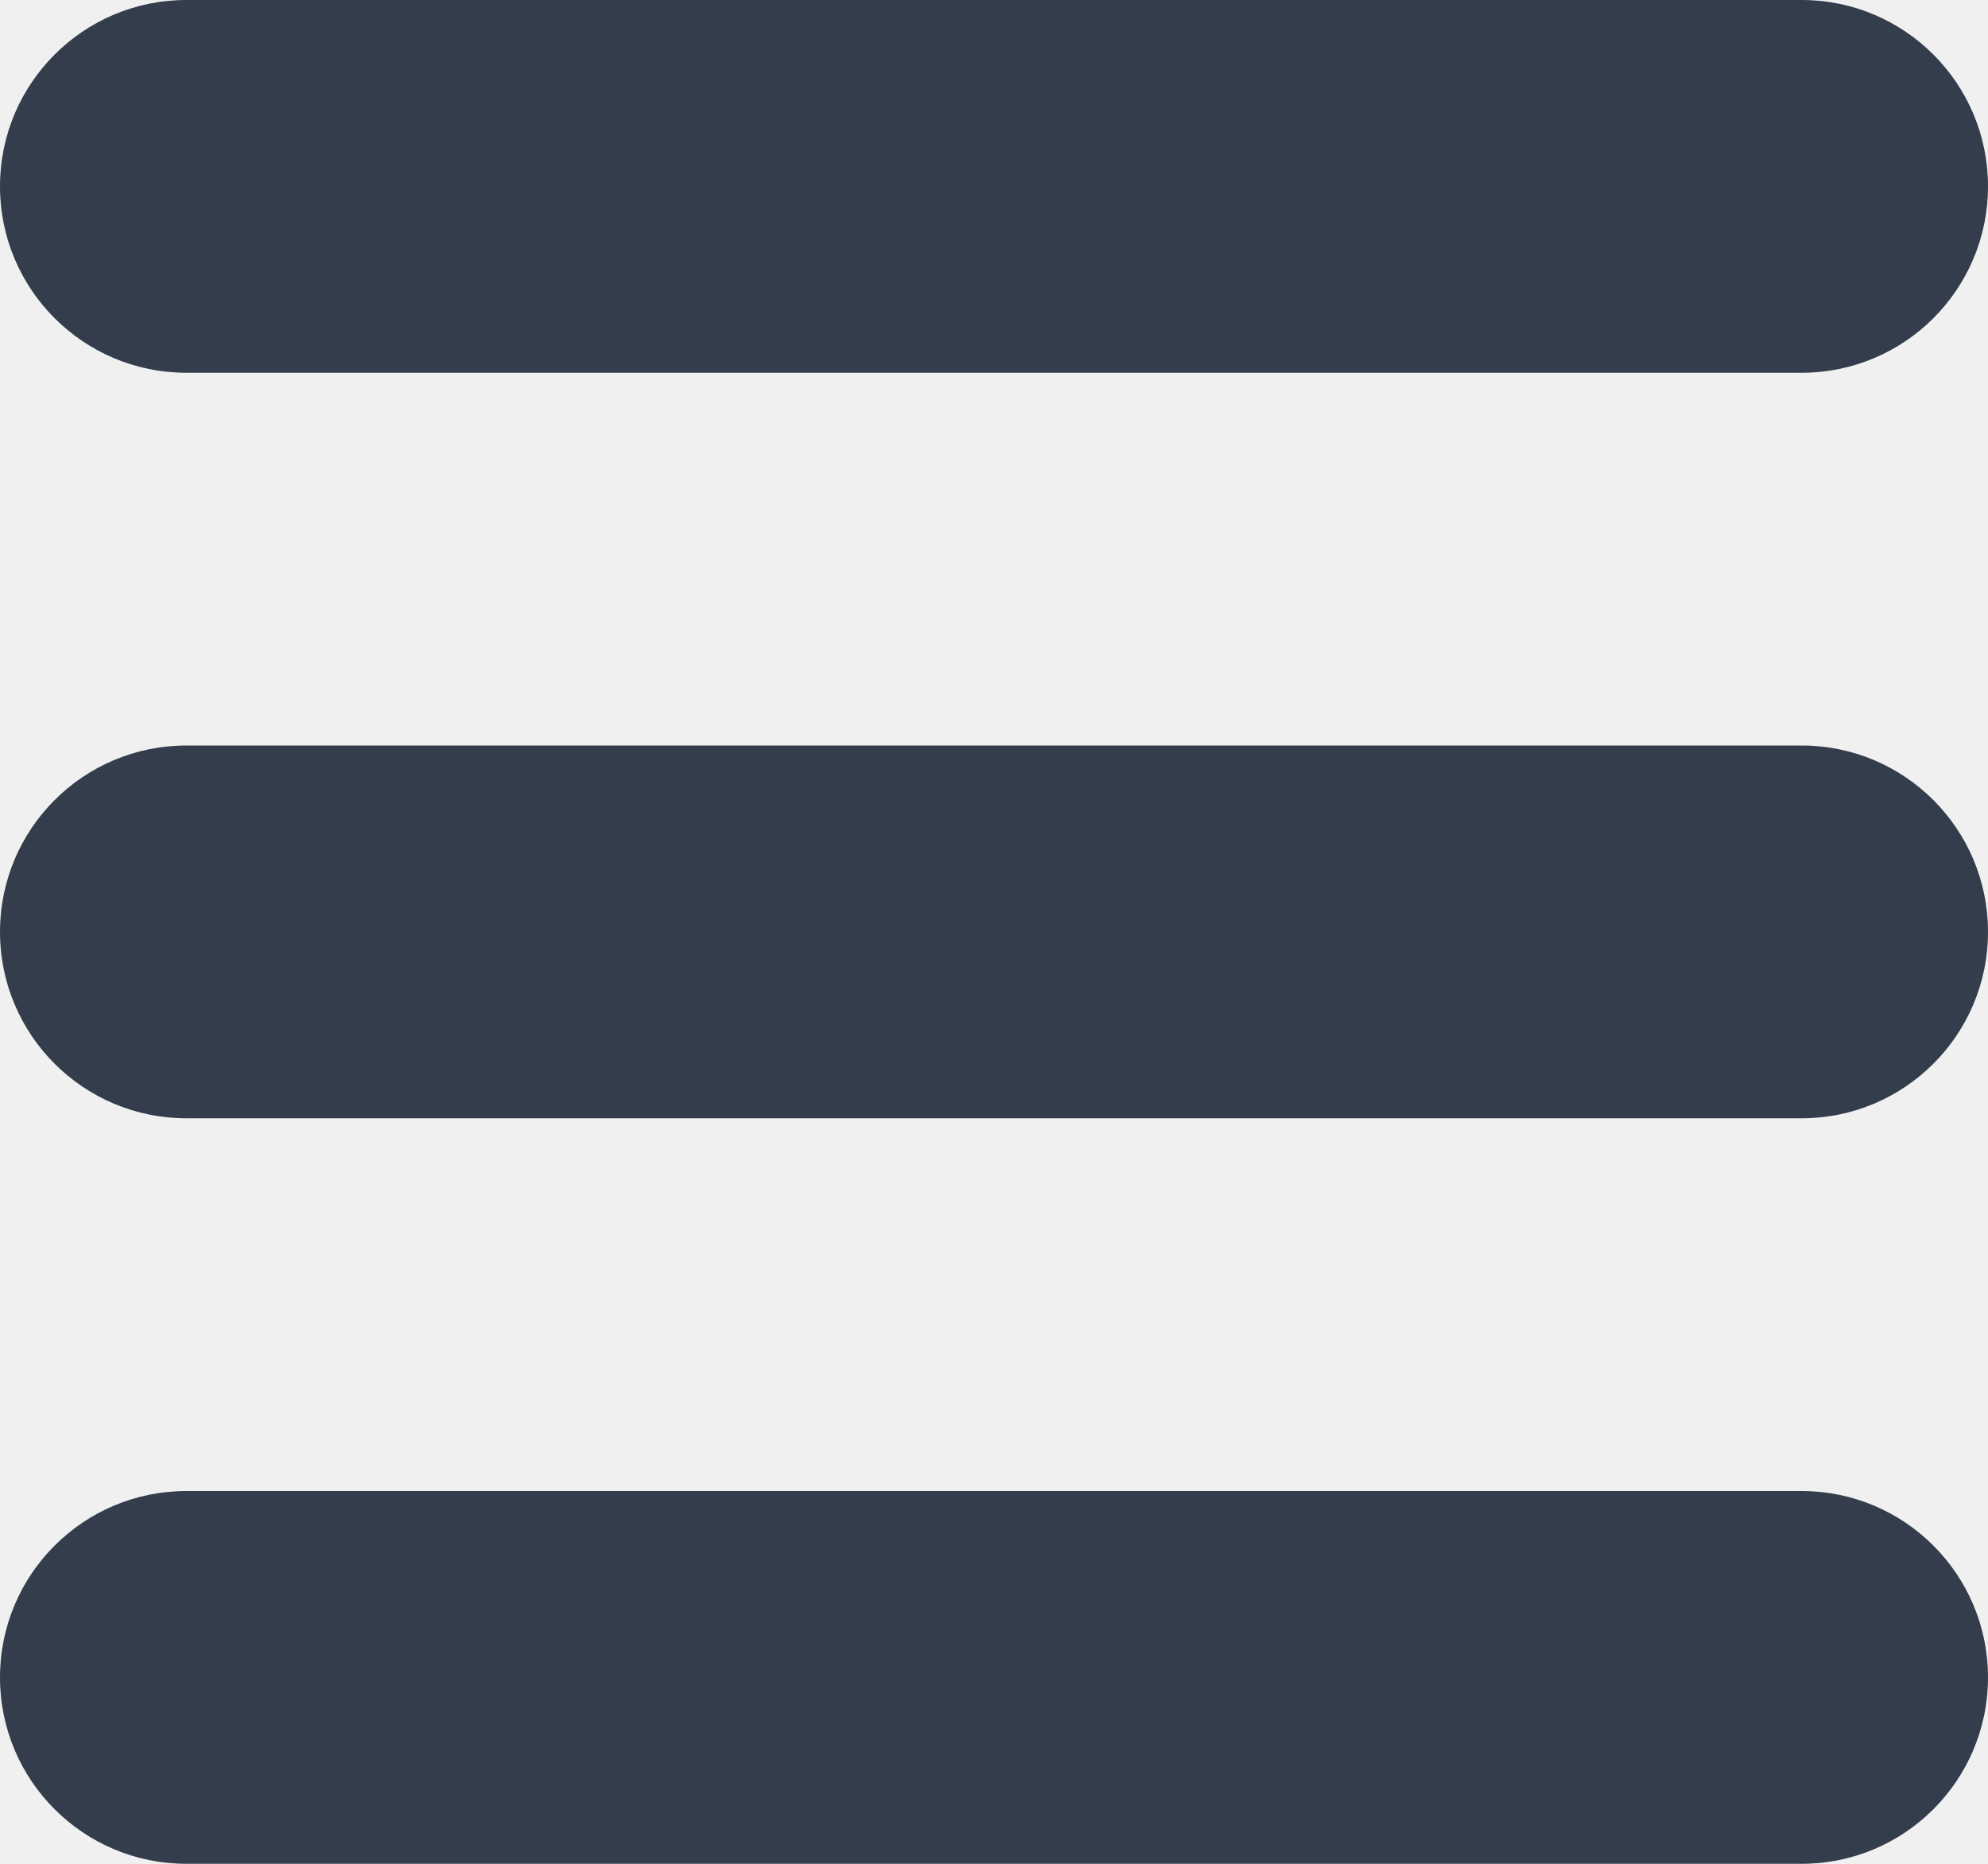
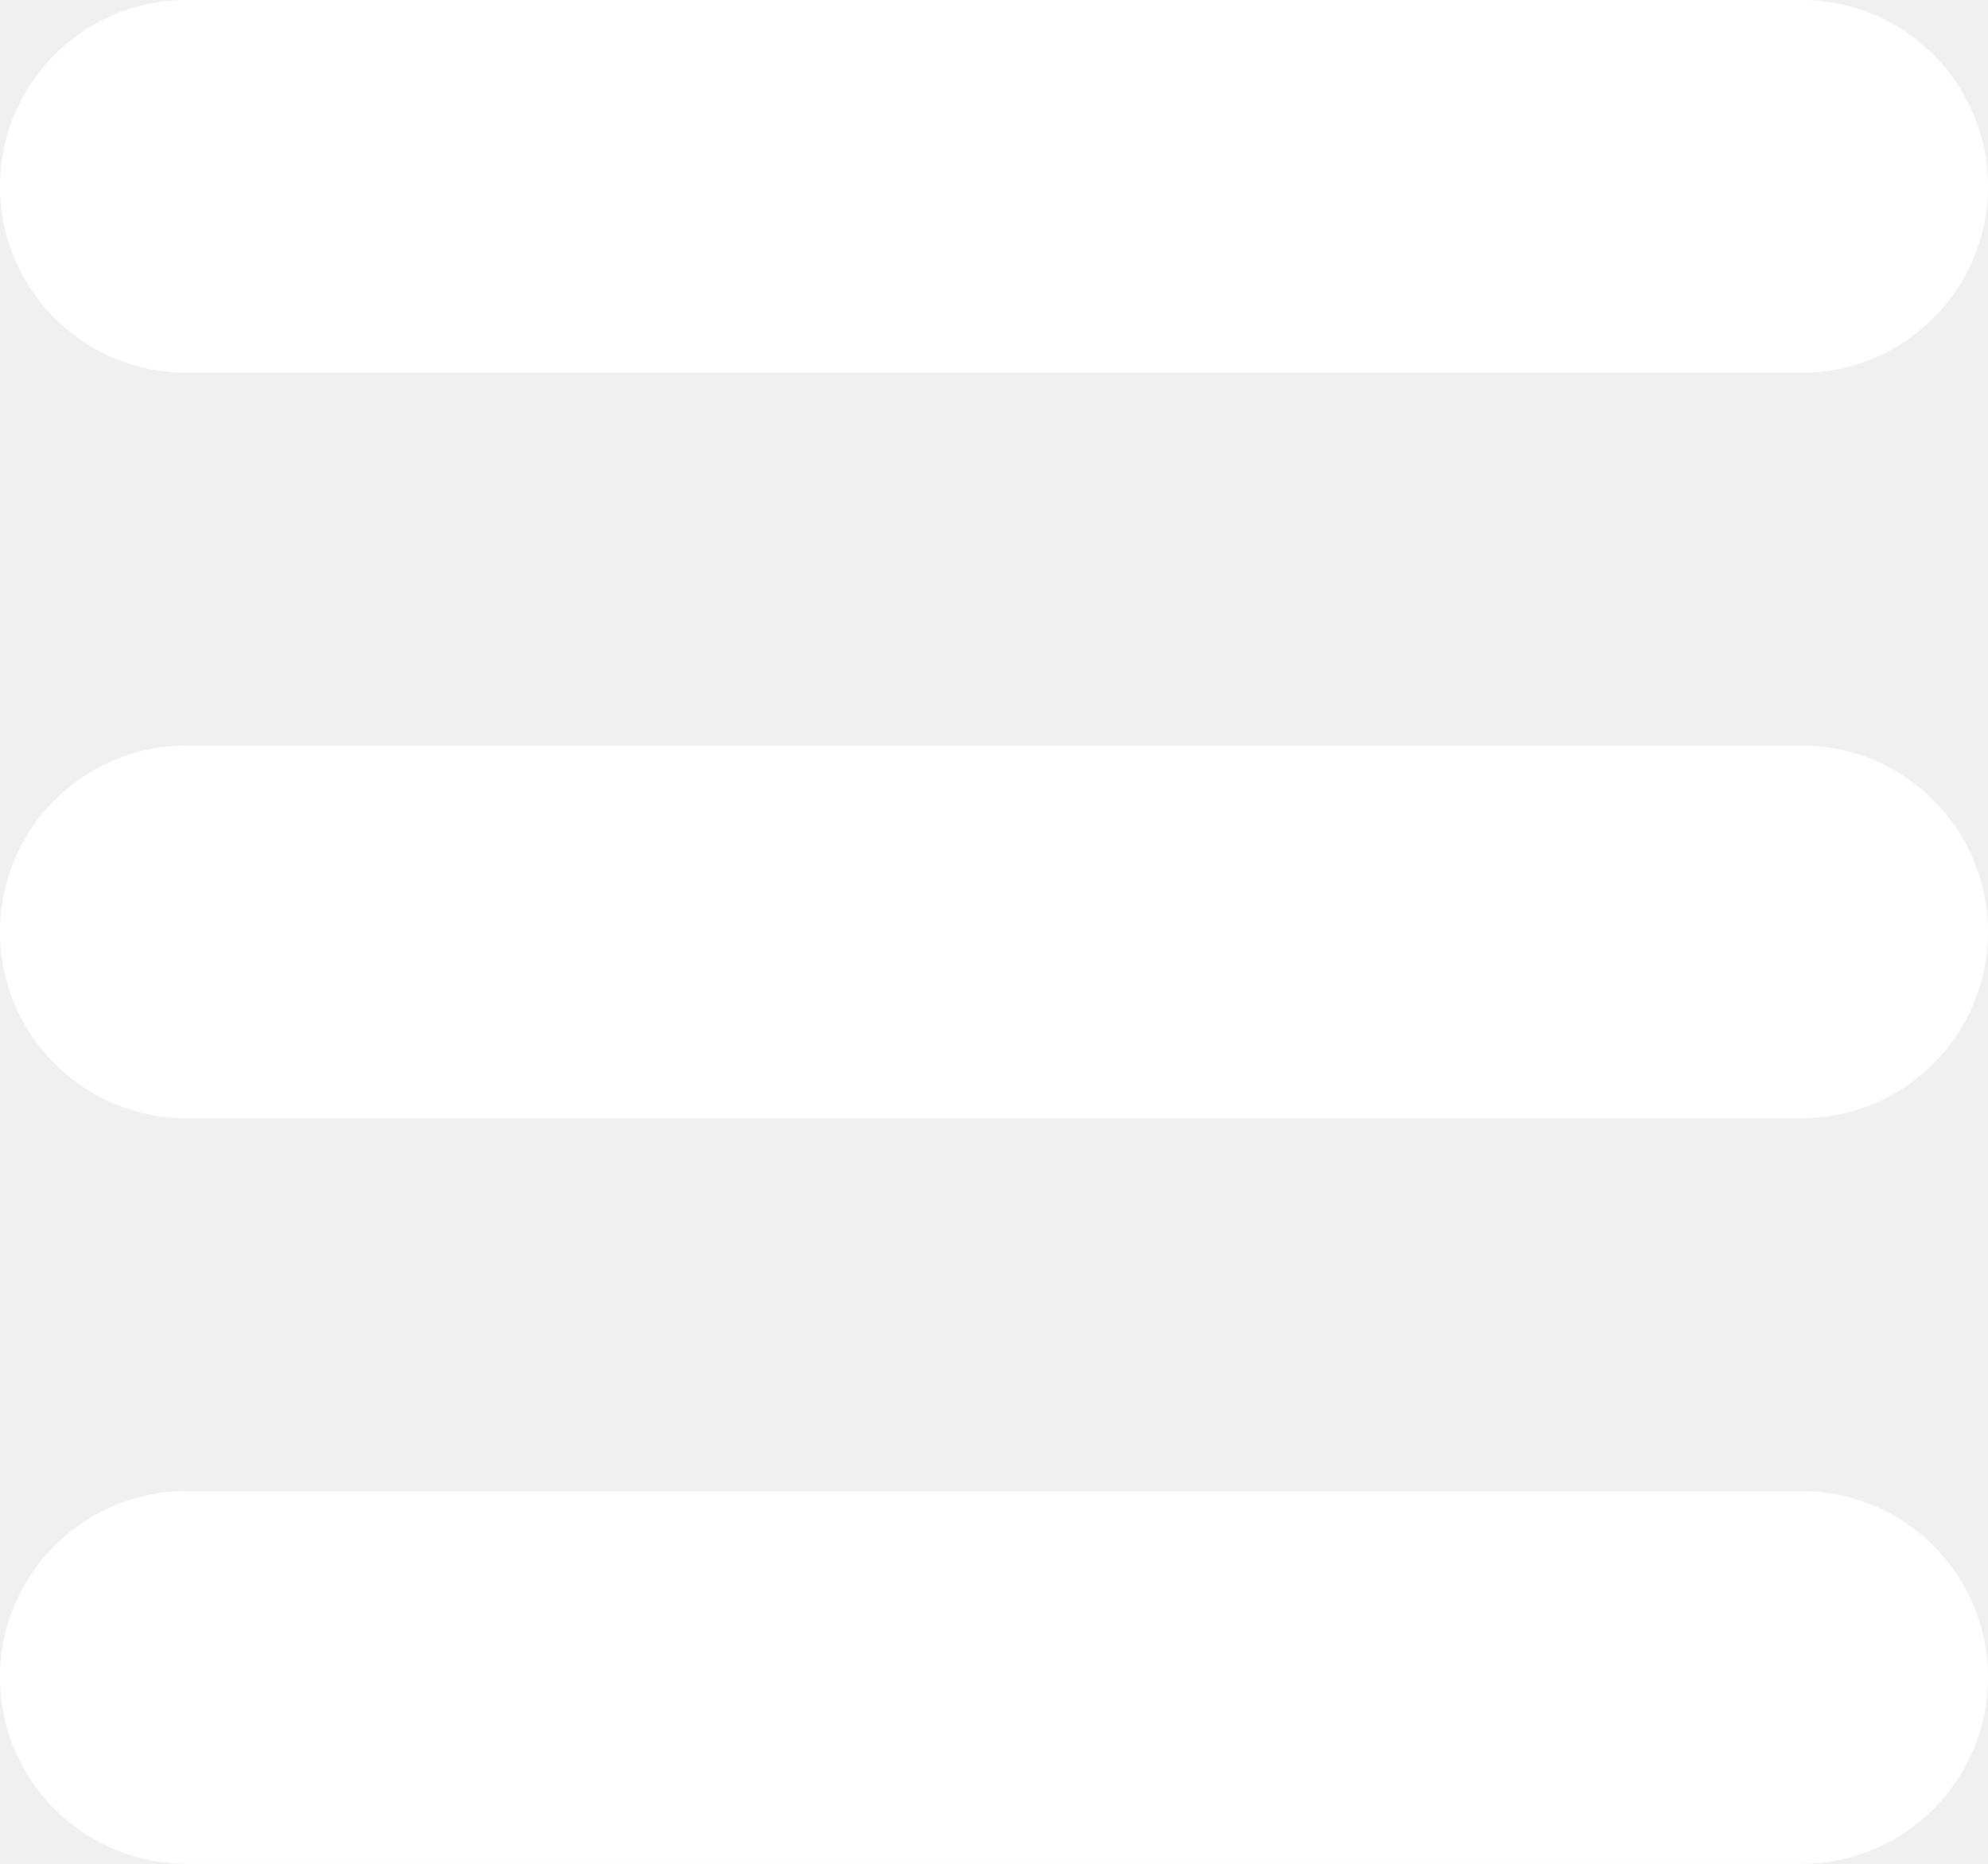
<svg xmlns="http://www.w3.org/2000/svg" width="16" height="15">
-   <path d="M14.5 12a1.5 1.5 0 010 3h-13a1.5 1.5 0 010-3h13zm0-6a1.5 1.5 0 010 3h-13a1.5 1.5 0 010-3h13zm0-6a1.5 1.5 0 010 3h-13a1.5 1.5 0 010-3h13z" fill="#333D4B" fill-rule="evenodd" />
+   <path d="M14.5 12a1.5 1.5 0 010 3h-13a1.5 1.5 0 010-3h13zm0-6a1.5 1.5 0 010 3h-13a1.5 1.5 0 010-3h13zm0-6a1.5 1.5 0 010 3h-13a1.5 1.5 0 010-3h13z" fill="#ffffff" fill-rule="evenodd" />
</svg>
